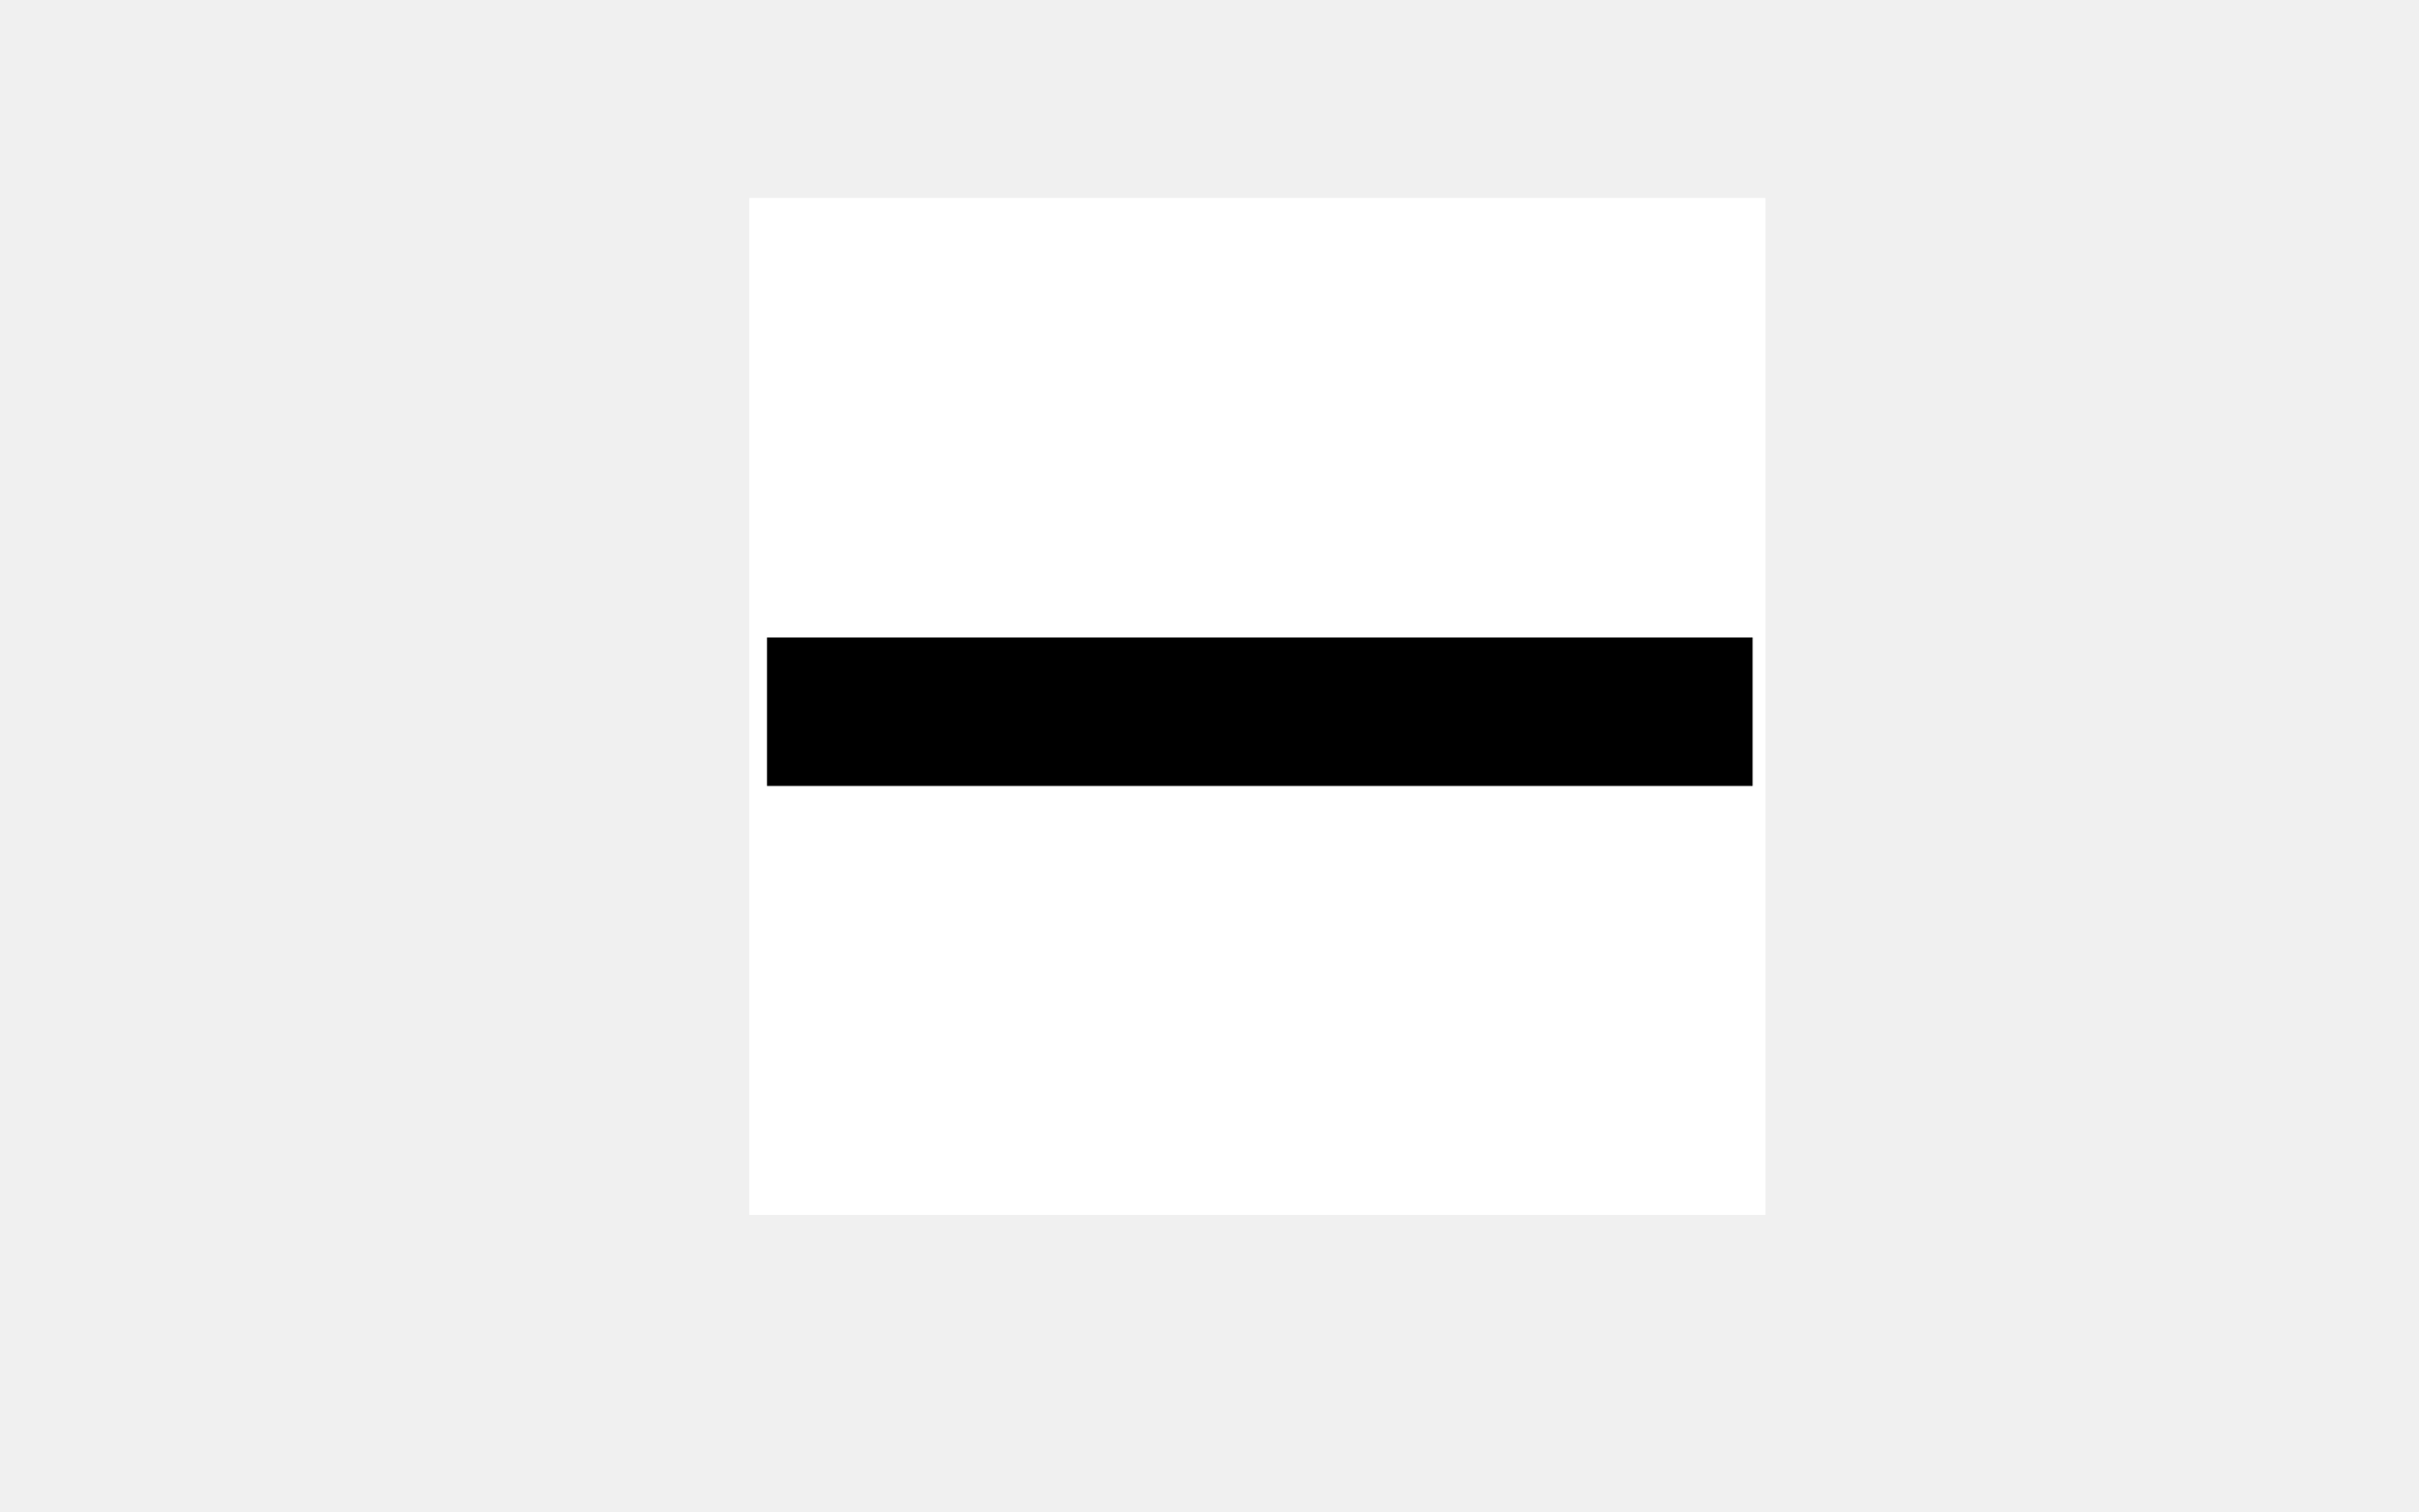
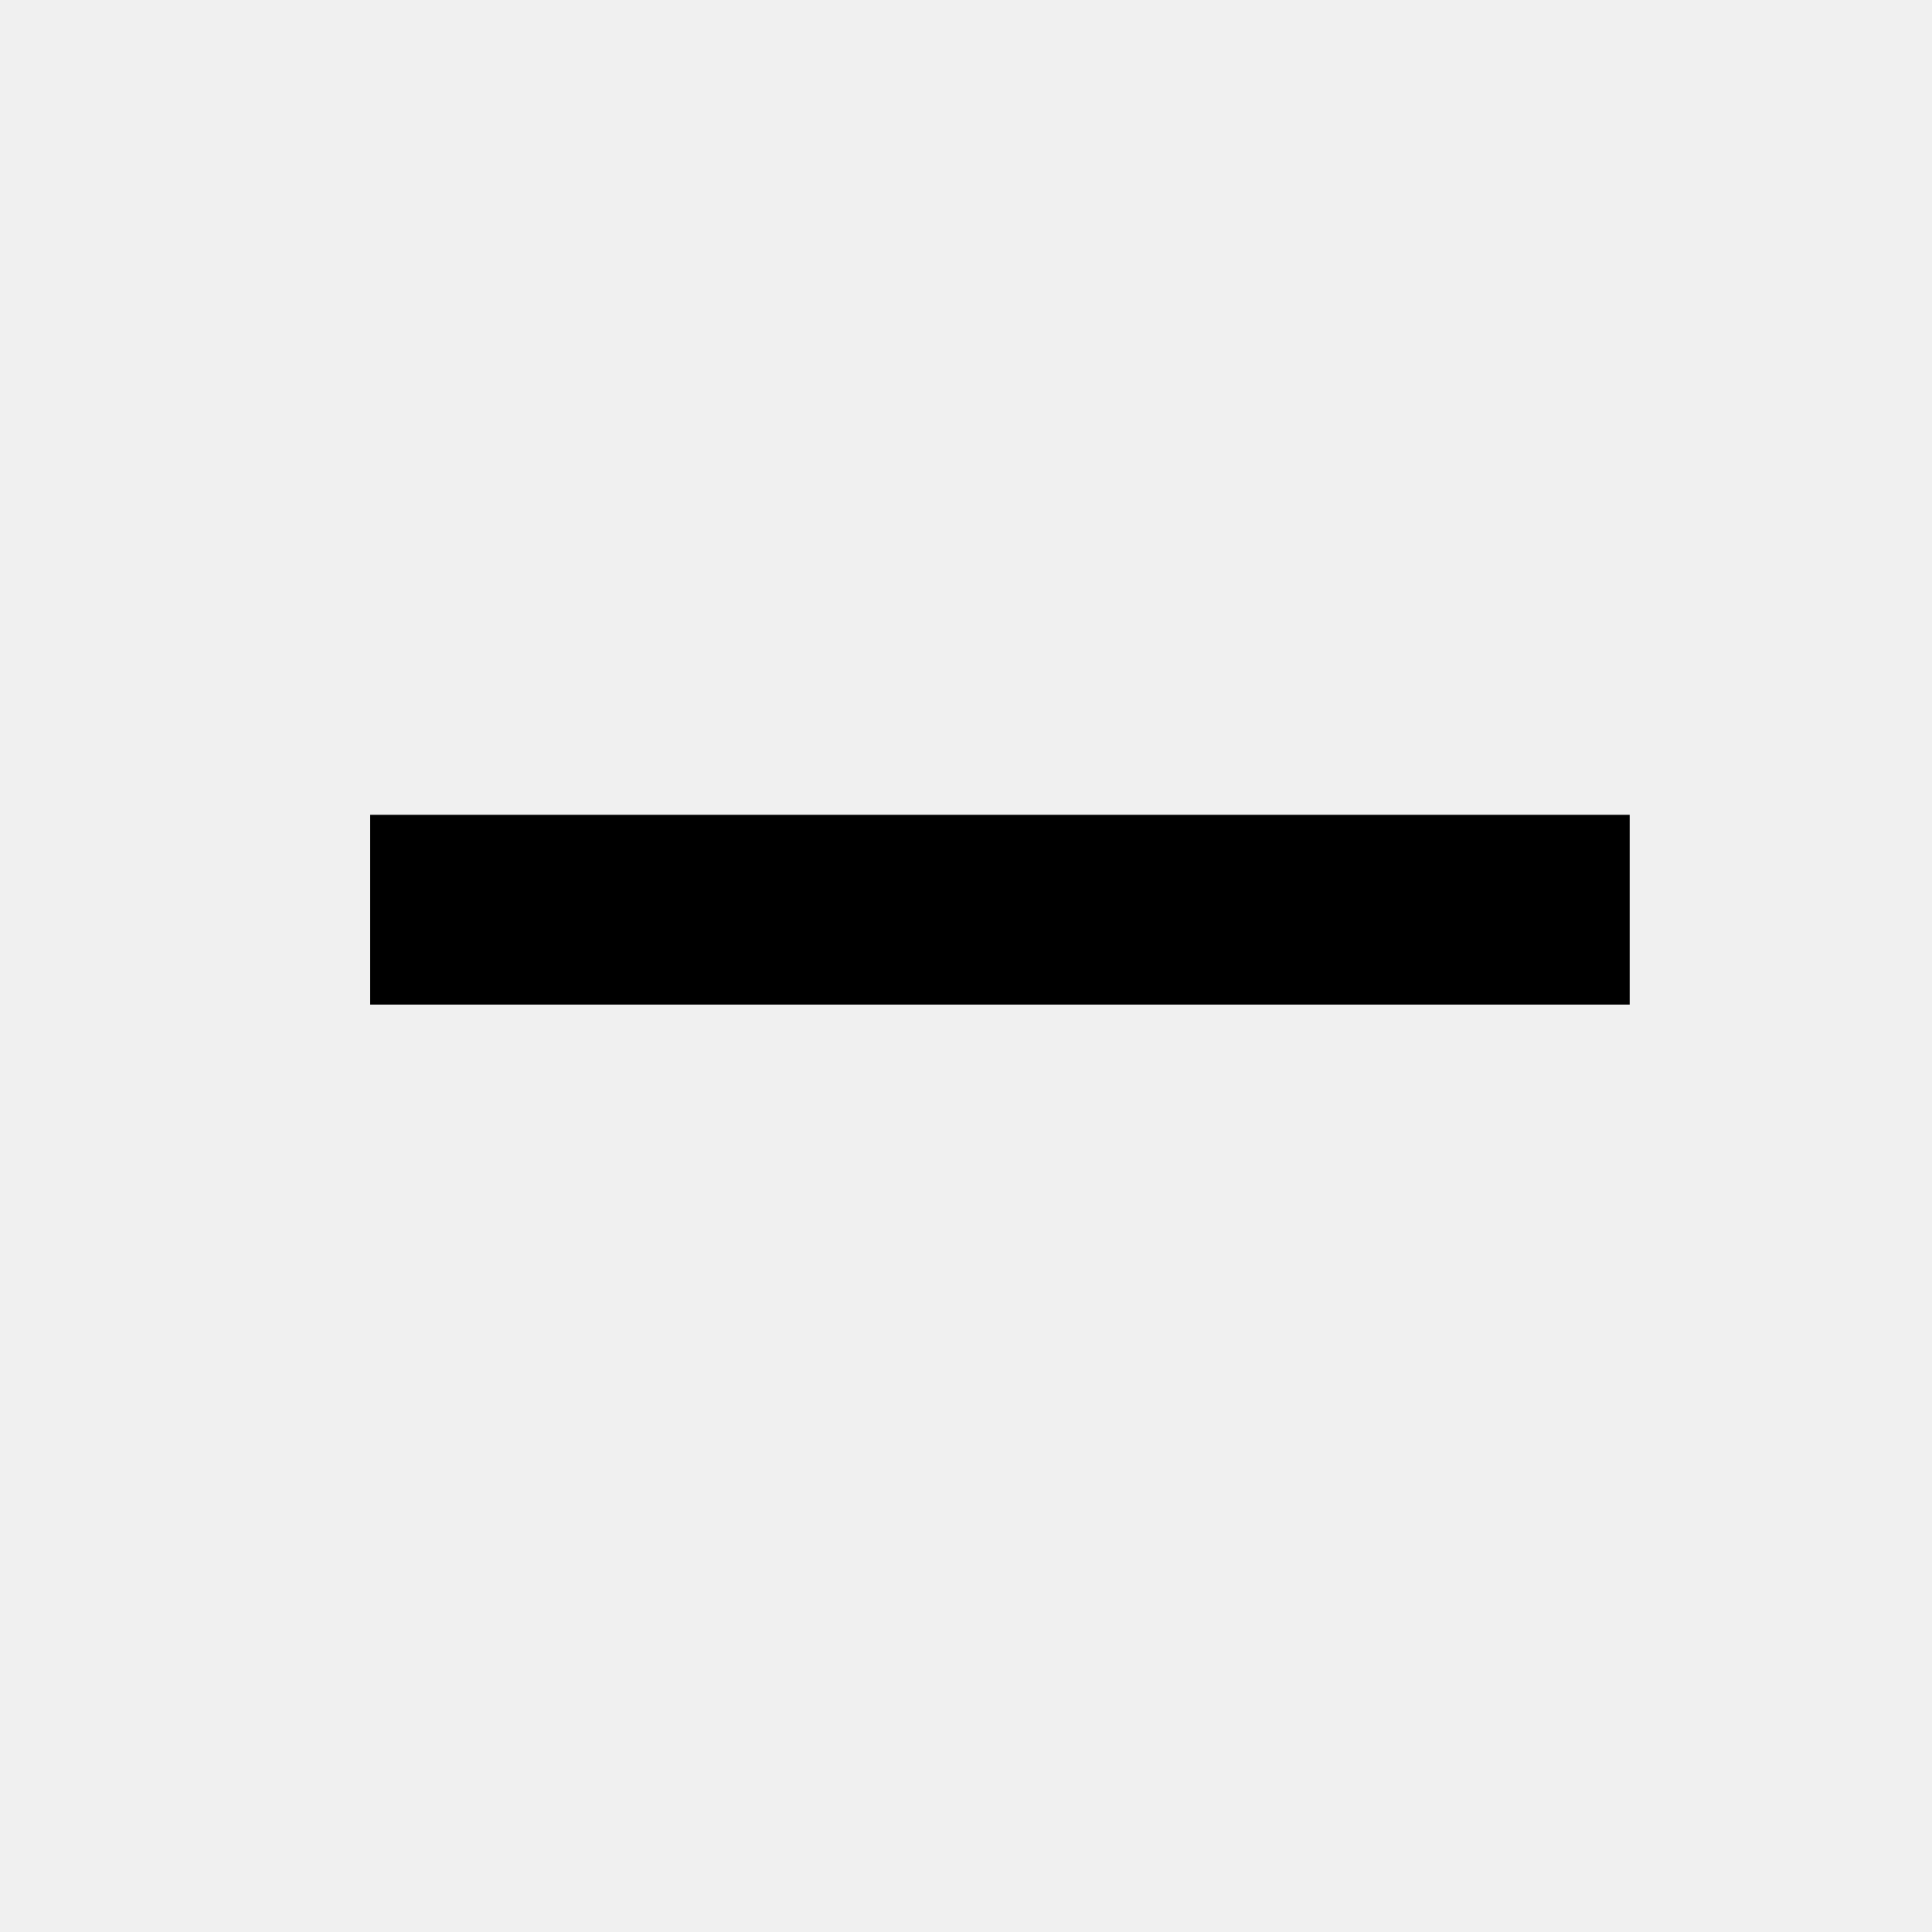
- <svg xmlns="http://www.w3.org/2000/svg" xmlns:xlink="http://www.w3.org/1999/xlink" width="64" height="40" id="svg7255" version="1.1">
+ <svg xmlns="http://www.w3.org/2000/svg" xmlns:xlink="http://www.w3.org/1999/xlink" width="40" height="40" id="svg7255" version="1.1">
  <defs id="defs7257">
    <linearGradient id="linearGradient3764">
      <stop style="stop-color:#ffffff;stop-opacity:1;" offset="0" id="stop3766" />
      <stop style="stop-color:#ffffff;stop-opacity:0;" offset="1" id="stop3768" />
    </linearGradient>
    <linearGradient xlink:href="#linearGradient3764" id="linearGradient3770" x1="-0.016" y1="16.164" x2="31.984" y2="16.164" gradientUnits="userSpaceOnUse" gradientTransform="matrix(1.955371,0,0,0.9399664,-87.33272,-19.49715)" />
  </defs>
  <g id="layer1" transform="translate(0,8)">
-     <rect style="fill:#ffffff;fill-opacity:1;stroke:#ffffff;stroke-width:1.802;stroke-miterlimit:4;stroke-opacity:1;stroke-dasharray:none" id="rect5295" width="25.083" height="25.109" x="20.724" y="-1.859" />
-     <rect style="fill:#000000;fill-opacity:1;stroke:#000000;stroke-width:0;stroke-miterlimit:4;stroke-opacity:0;stroke-dasharray:none" id="rect6069" width="26.077" height="3.929" x="20.293" y="8.87" />
+     <rect style="fill:#000000;fill-opacity:1;stroke:#000000;stroke-width:0;stroke-miterlimit:4;stroke-opacity:0;stroke-dasharray:none" id="rect6069" width="26.077" height="3.929" x="7.664" y="8.87" />
  </g>
</svg>
